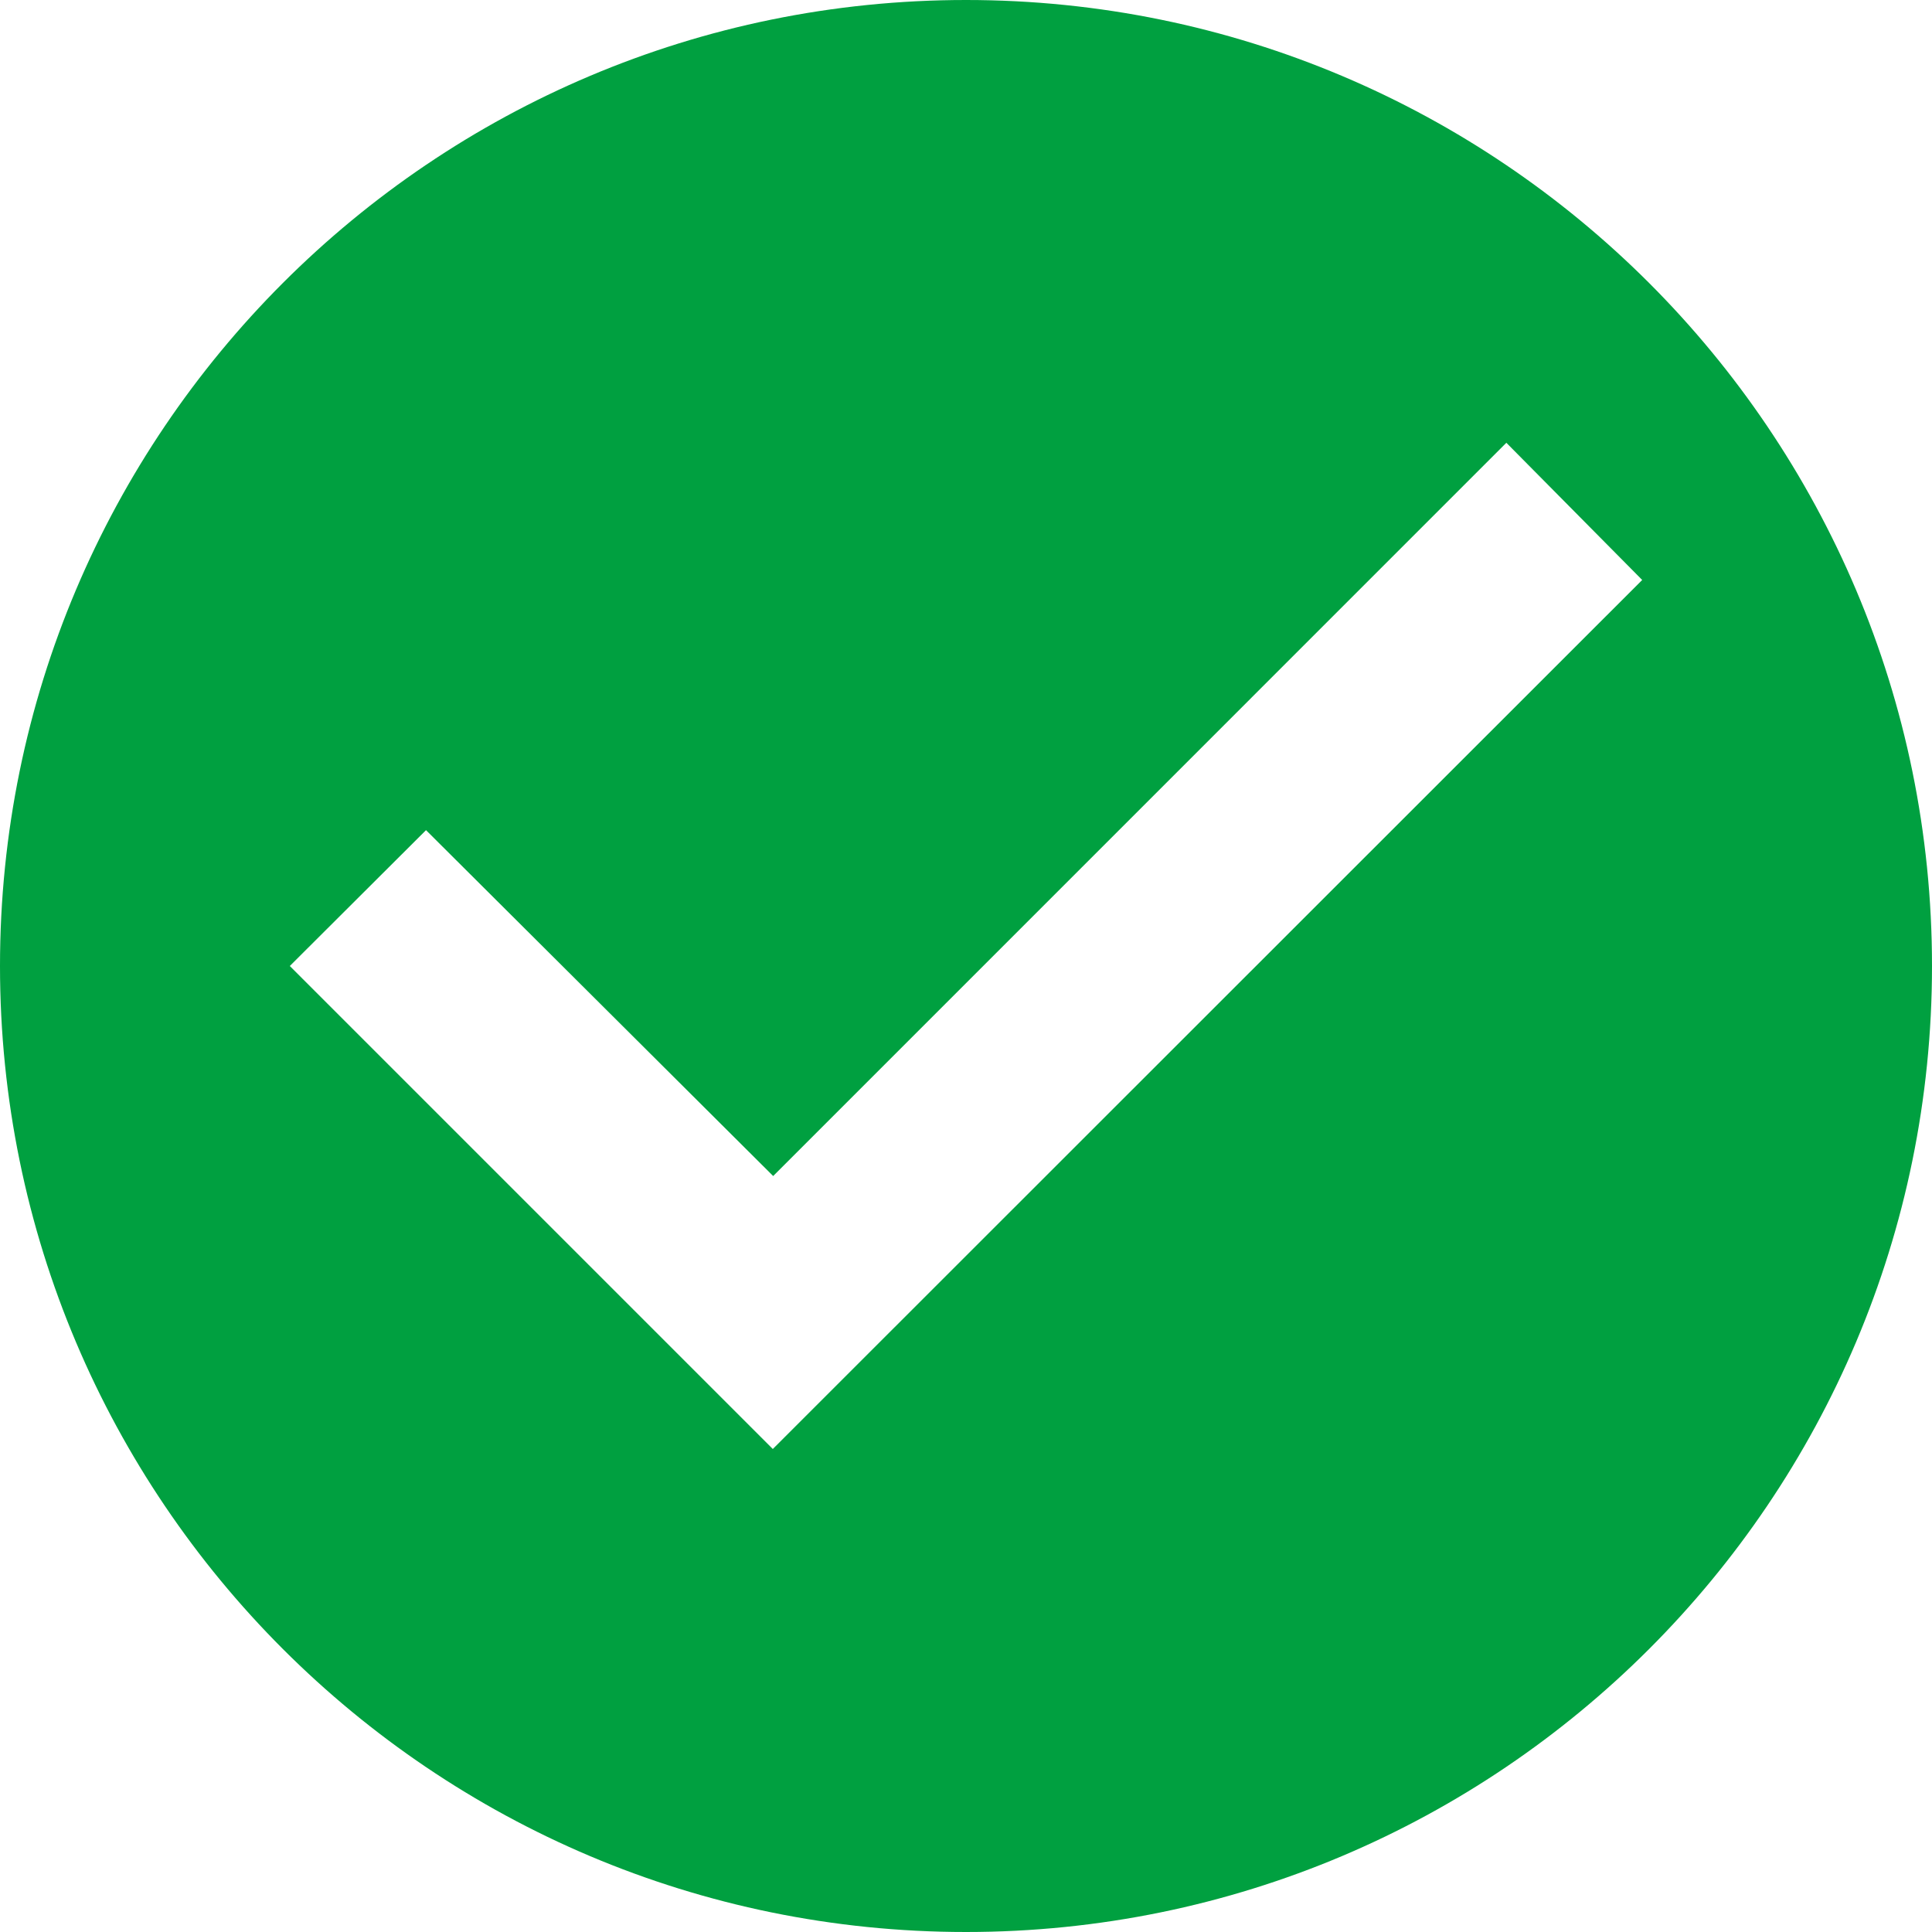
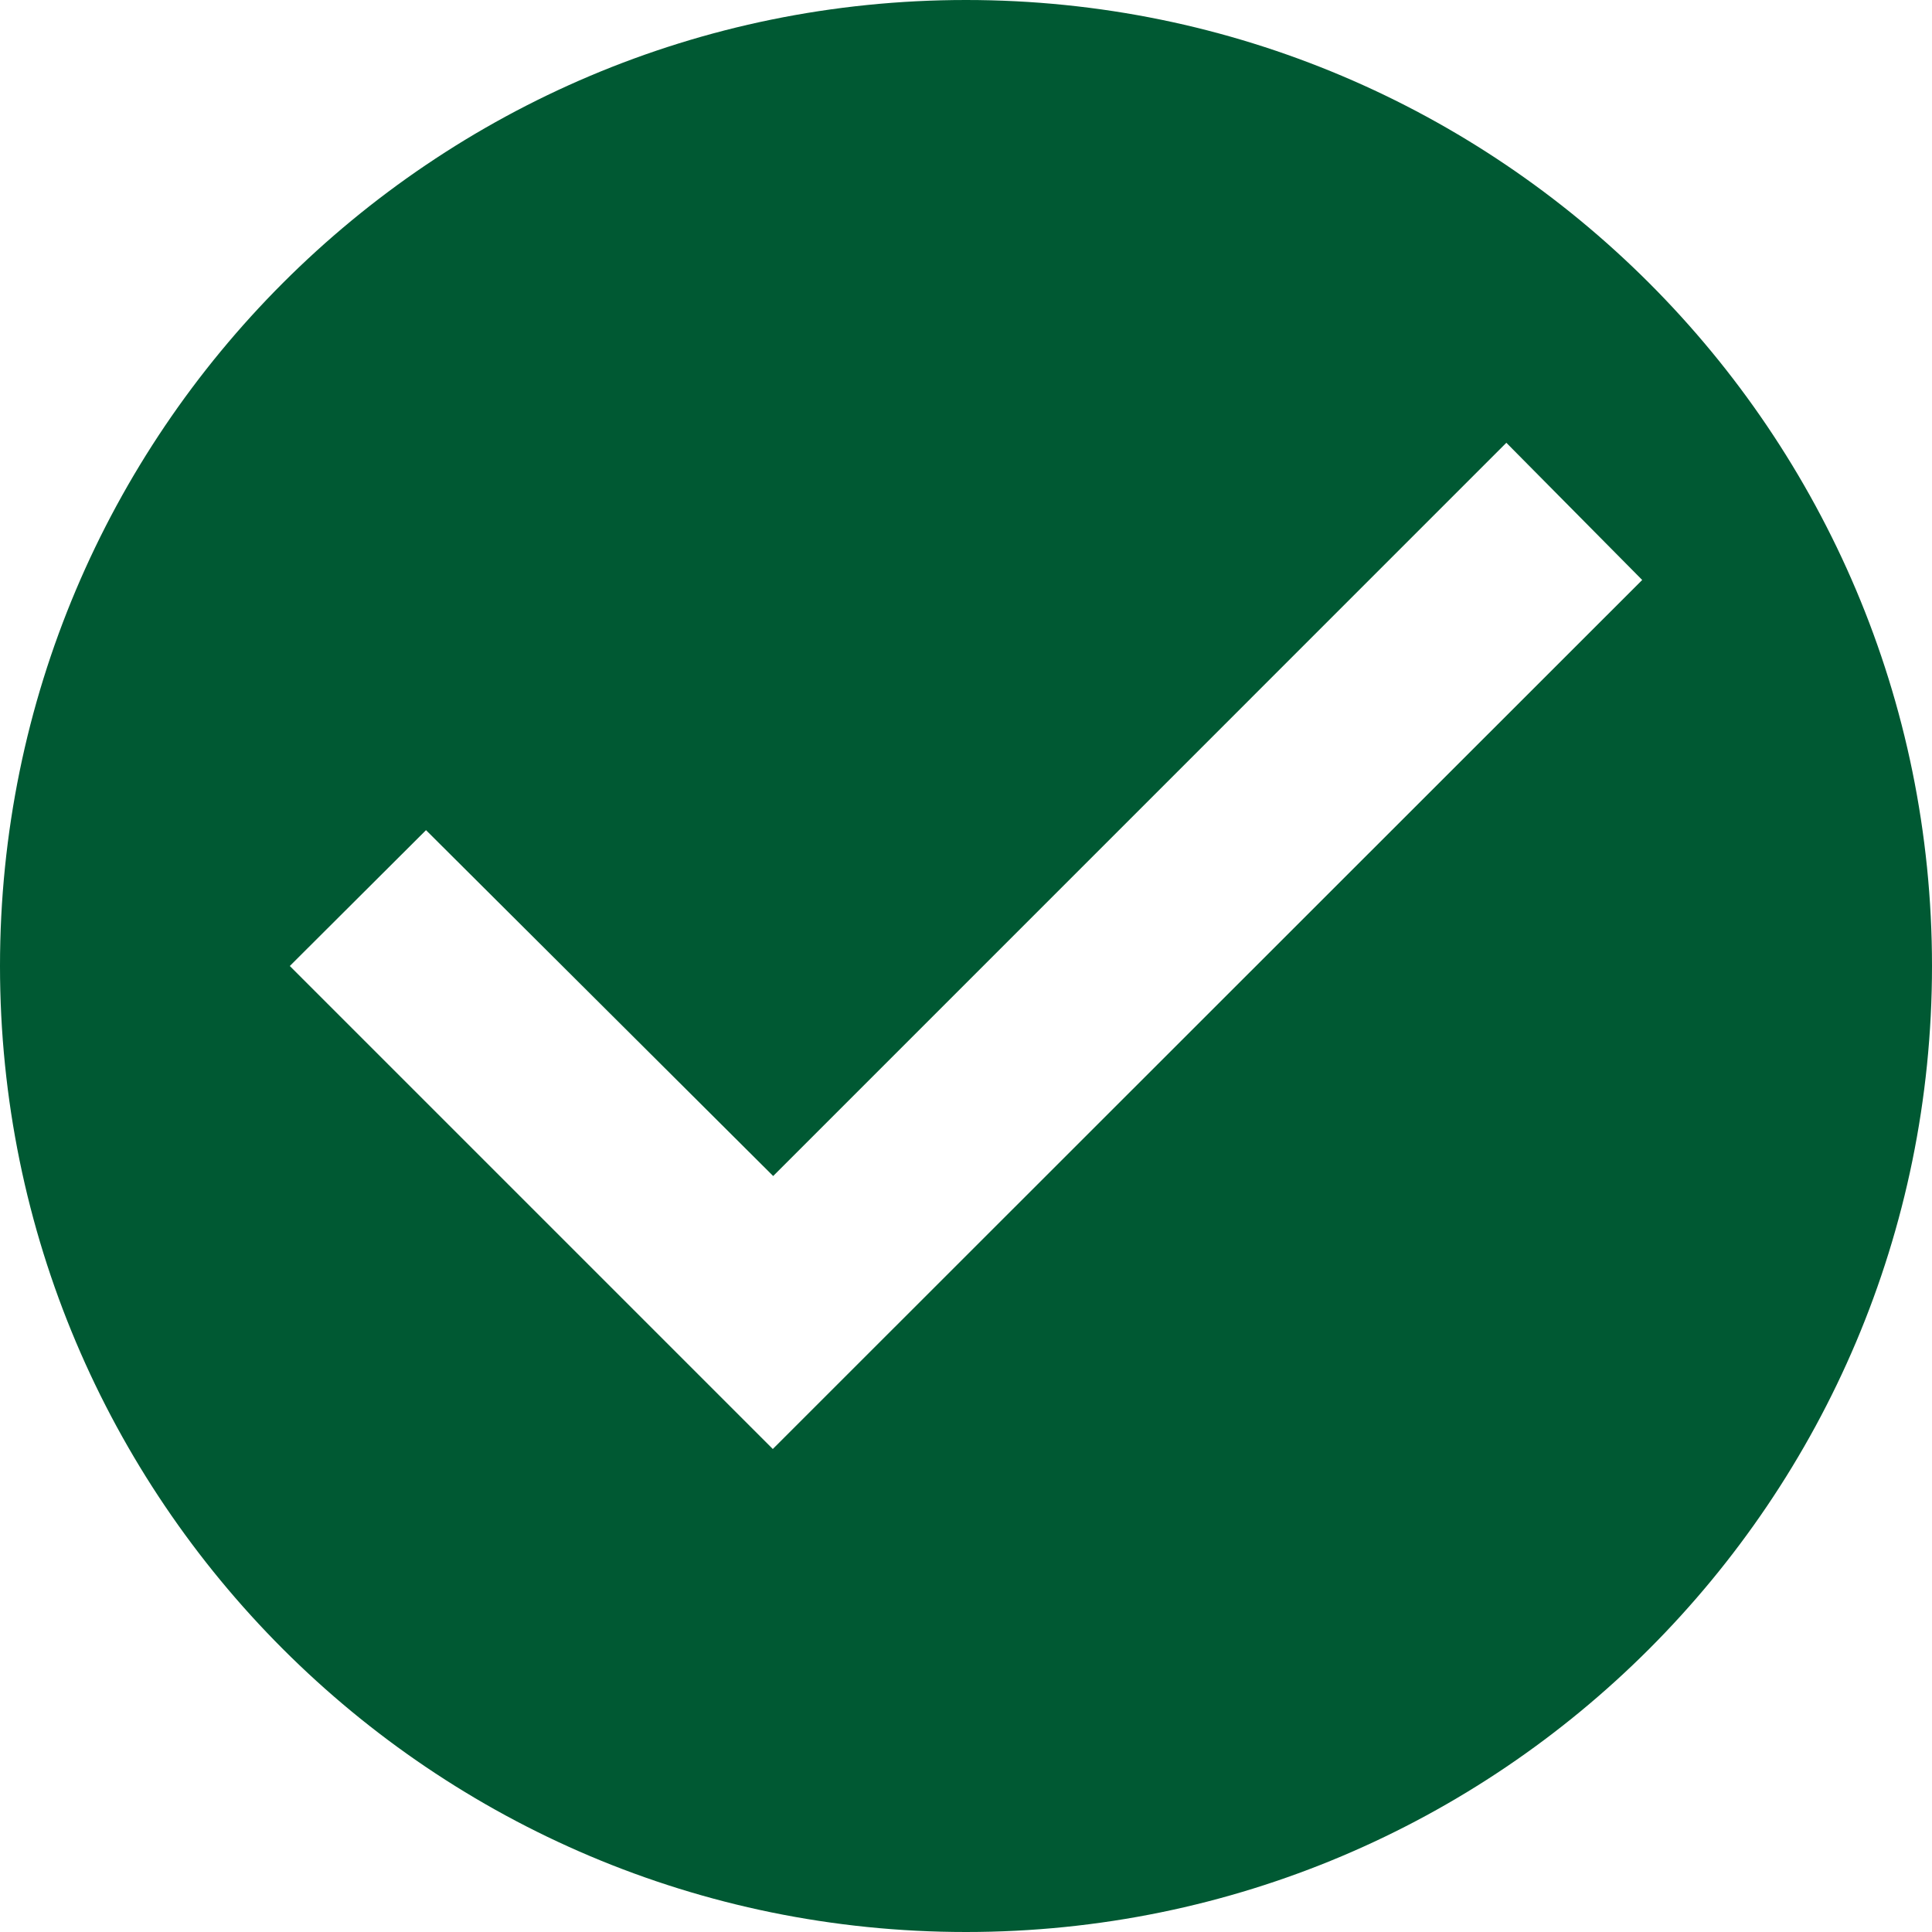
<svg xmlns="http://www.w3.org/2000/svg" viewBox="0 0 256 256">
-   <path d="M128,0A128,128,0,1,0,256,128,128,128,0,0,0,128,0ZM102.4,192l-64-64,18.05-18,46,45.83,97.15-97.16,18,18.18Z" style="fill:#00a040" />
+   <path d="M128,0A128,128,0,1,0,256,128,128,128,0,0,0,128,0ZM102.4,192l-64-64,18.05-18,46,45.83,97.15-97.16,18,18.18Z" style="fill:#005933" />
</svg>
